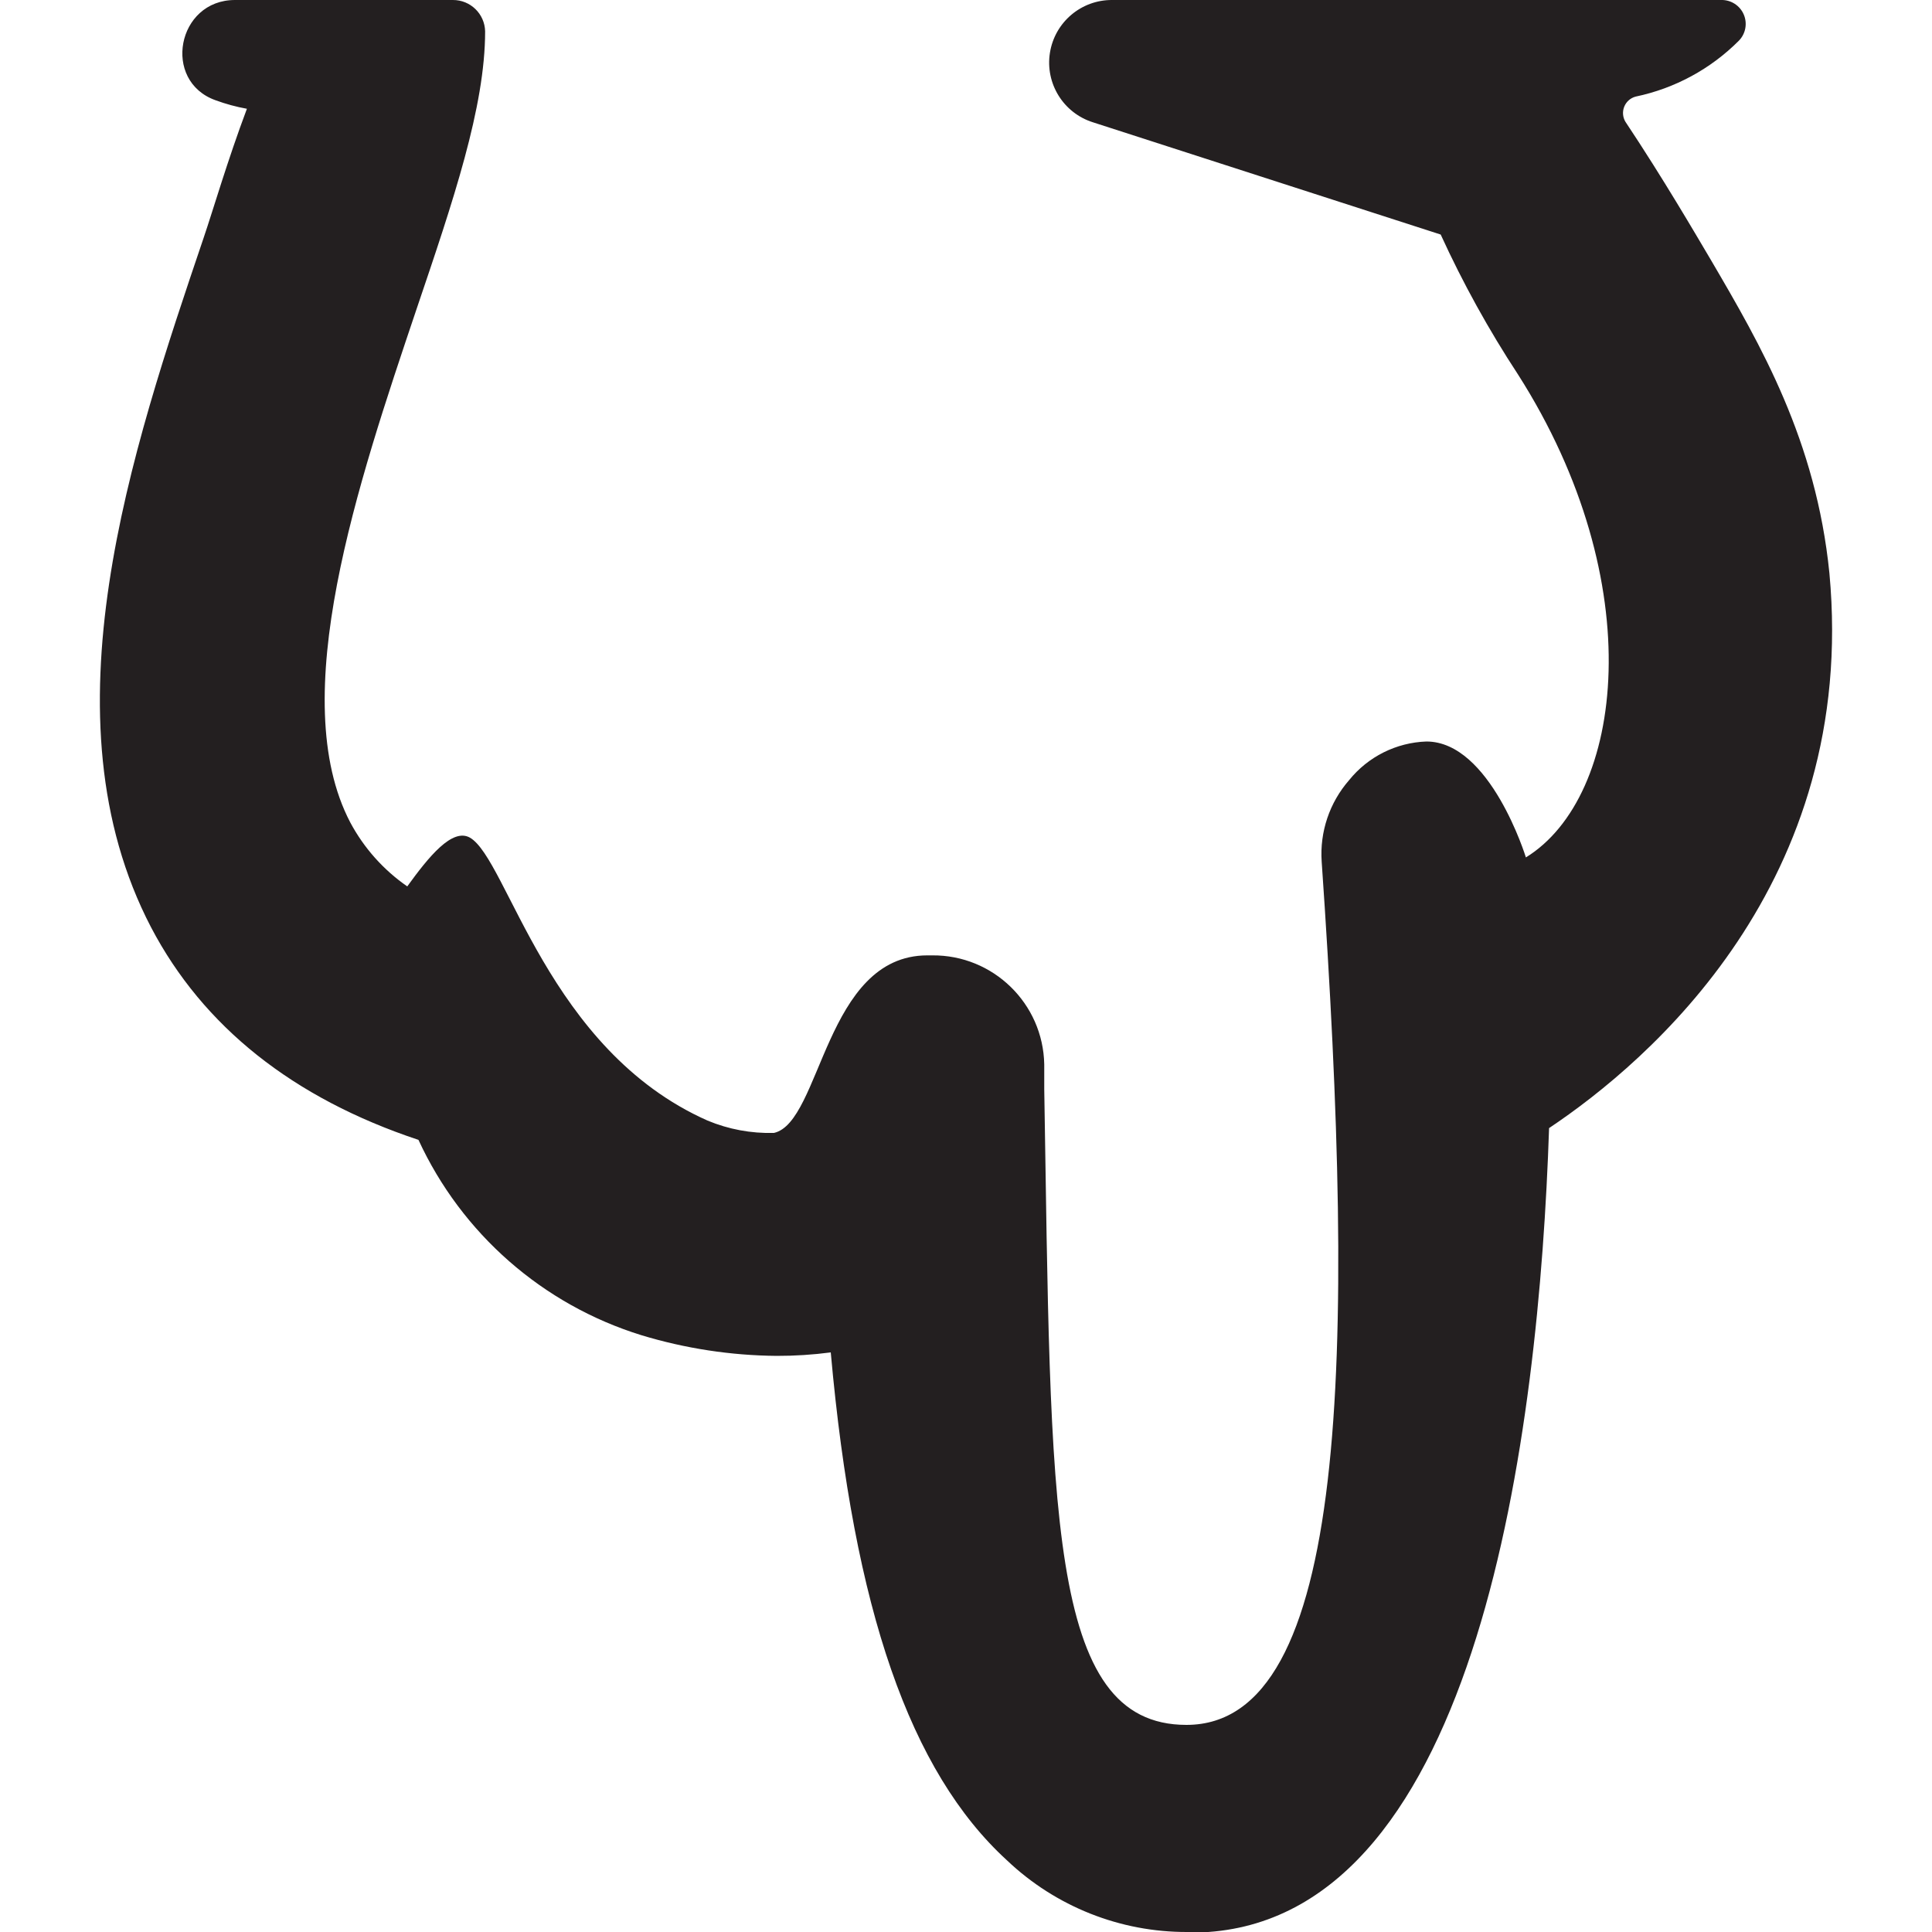
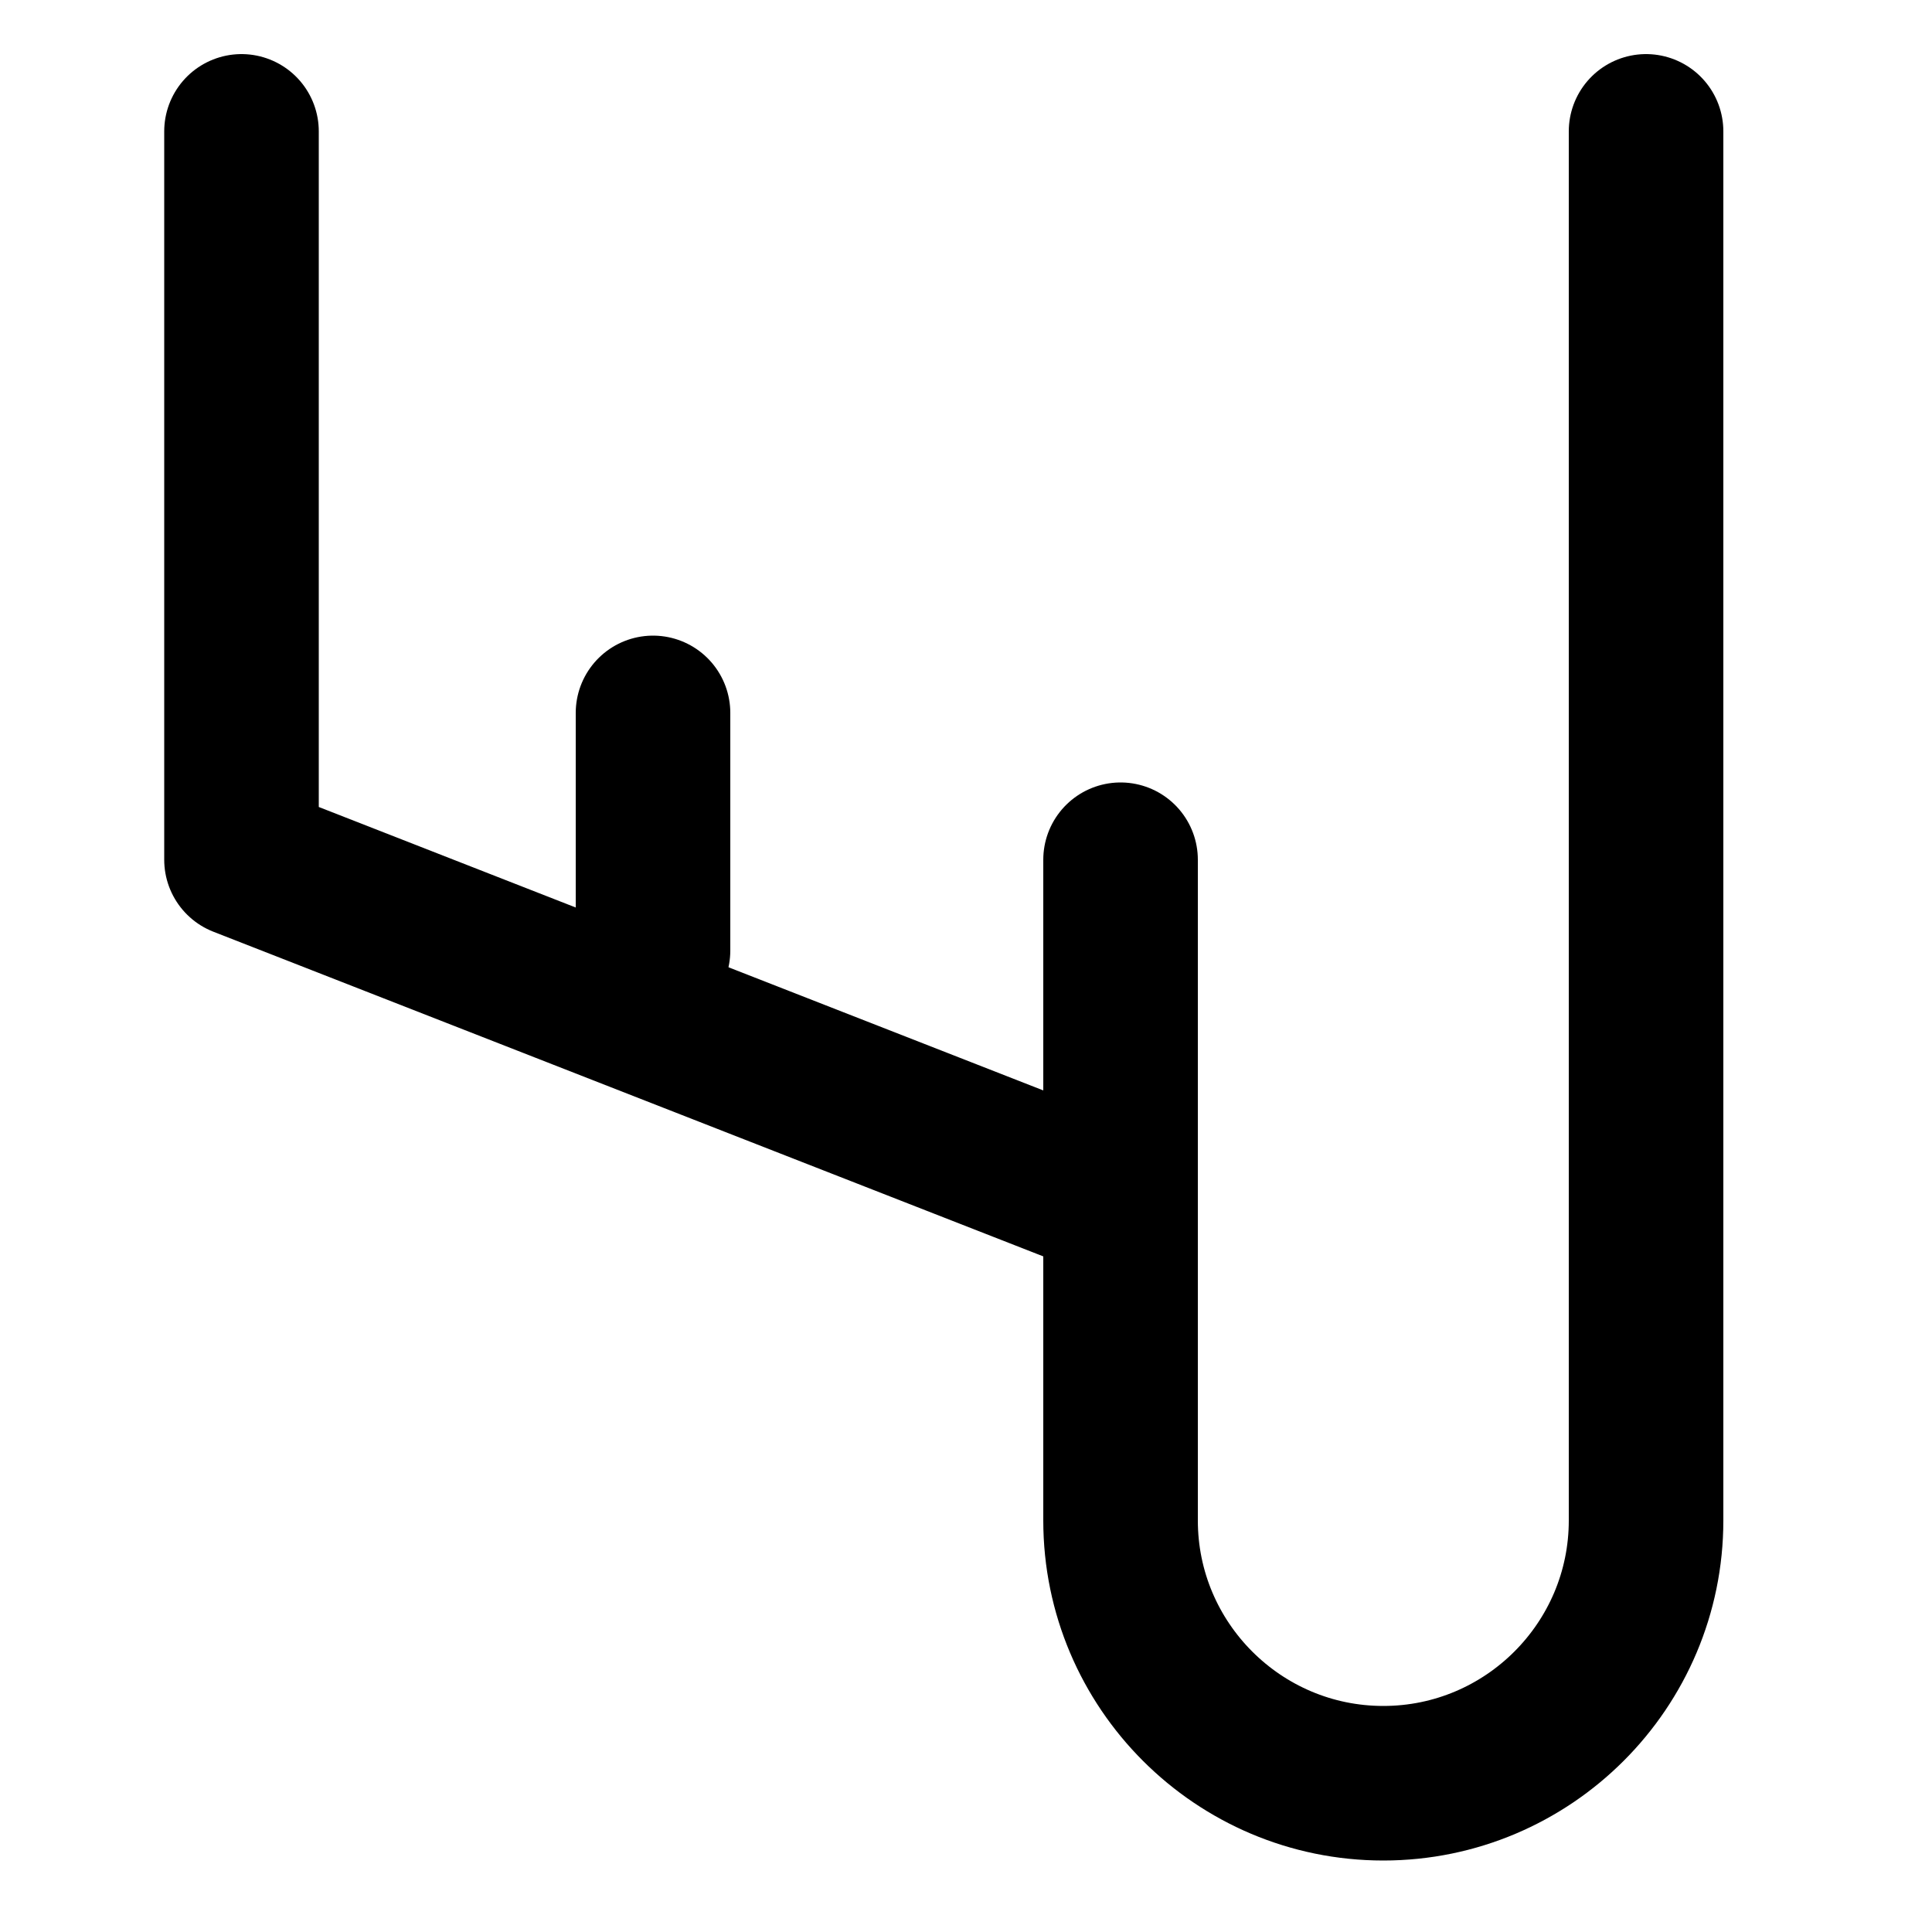
- <svg xmlns="http://www.w3.org/2000/svg" id="Layer_1" data-name="Layer 1" viewBox="0 0 100 100">
-   <defs>
-     <style>.cls-1{fill:#231f20;}</style>
-   </defs>
-   <path class="cls-1" d="M88.57,13.48c-.83-1.4-2.47-4.22-4.44-7.18A.88.88,0,0,1,84.66,5,10.6,10.6,0,0,0,90,2.11l0,0A1.24,1.24,0,0,0,89.08,0H57.57a3.24,3.24,0,0,0-1,6.33l18,5.81a54.55,54.55,0,0,0,4,7.24c6.88,10.79,5.49,21.87.41,25,0,0-1.84-6-5.15-6a5.38,5.38,0,0,0-4,2,5.81,5.81,0,0,0-1.42,4.22c1.79,25.88,1.37,44.68-7,44.68-7.25,0-7-11.22-7.36-32.91l0-1.28a5.75,5.75,0,0,0-5.8-5.64H48c-5.3,0-5.49,8.64-7.94,9.19A8.34,8.34,0,0,1,36.62,58c-8.27-3.67-10.34-13.5-12.29-14.64-.92-.53-2.15,1-3.25,2.52a9.44,9.44,0,0,1-2.95-3.31C14.76,36.13,18.53,25,21.56,16c1.9-5.61,3.55-10.46,3.55-14.38h0A1.66,1.66,0,0,0,23.44,0H12.16c-3,0-3.79,4.2-1,5.19a9.67,9.67,0,0,0,1.62.44c-1,2.66-1.74,5.21-2.24,6.68C6.8,23.36,2.14,37.11,7.82,48c2.69,5.13,7.34,8.84,13.84,11A18.84,18.84,0,0,0,33.2,69.11a24.87,24.87,0,0,0,7,1.07h0A21.09,21.09,0,0,0,43,70c1.19,13.31,4.11,21.71,9.12,26.29A13.48,13.48,0,0,0,61.46,100c.36,0,.72,0,1.08,0,14-1,17.11-25.78,17.64-41.61,5.16-3.45,16-12.7,14.51-28.72C94,22.79,91.13,17.85,88.57,13.48Z" />
+ <svg xmlns="http://www.w3.org/2000/svg" version="1.1" id="Layer_1" x="0px" y="0px" viewBox="0 0 100 100" style="enable-background:new 0 0 100 100;" xml:space="preserve">
+   <style type="text/css">
+ 	.st0{fill:#EF5355;}
+ 	.st1{fill:#70C9CB;}
+ 	.st2{fill:#FFE44D;}
+ 	.st3{fill:none;stroke:#000000;stroke-width:8;stroke-linecap:round;stroke-linejoin:round;stroke-miterlimit:10;}
+ 	.st4{fill:none;stroke:#000000;stroke-width:8;stroke-linecap:round;stroke-miterlimit:10;}
+ </style>
+   <path class="st3" d="M58,44.5v34.2c0,7.5,6.1,13.6,13.6,13.6h0c7.5,0,13.6-6.1,13.6-13.6V6.8" />
+   <polyline class="st3" points="12.5,6.8 12.5,44.5 58,62.3 " />
+   <line class="st3" x1="33.8" y1="49.2" x2="33.8" y2="36.9" />
</svg>
